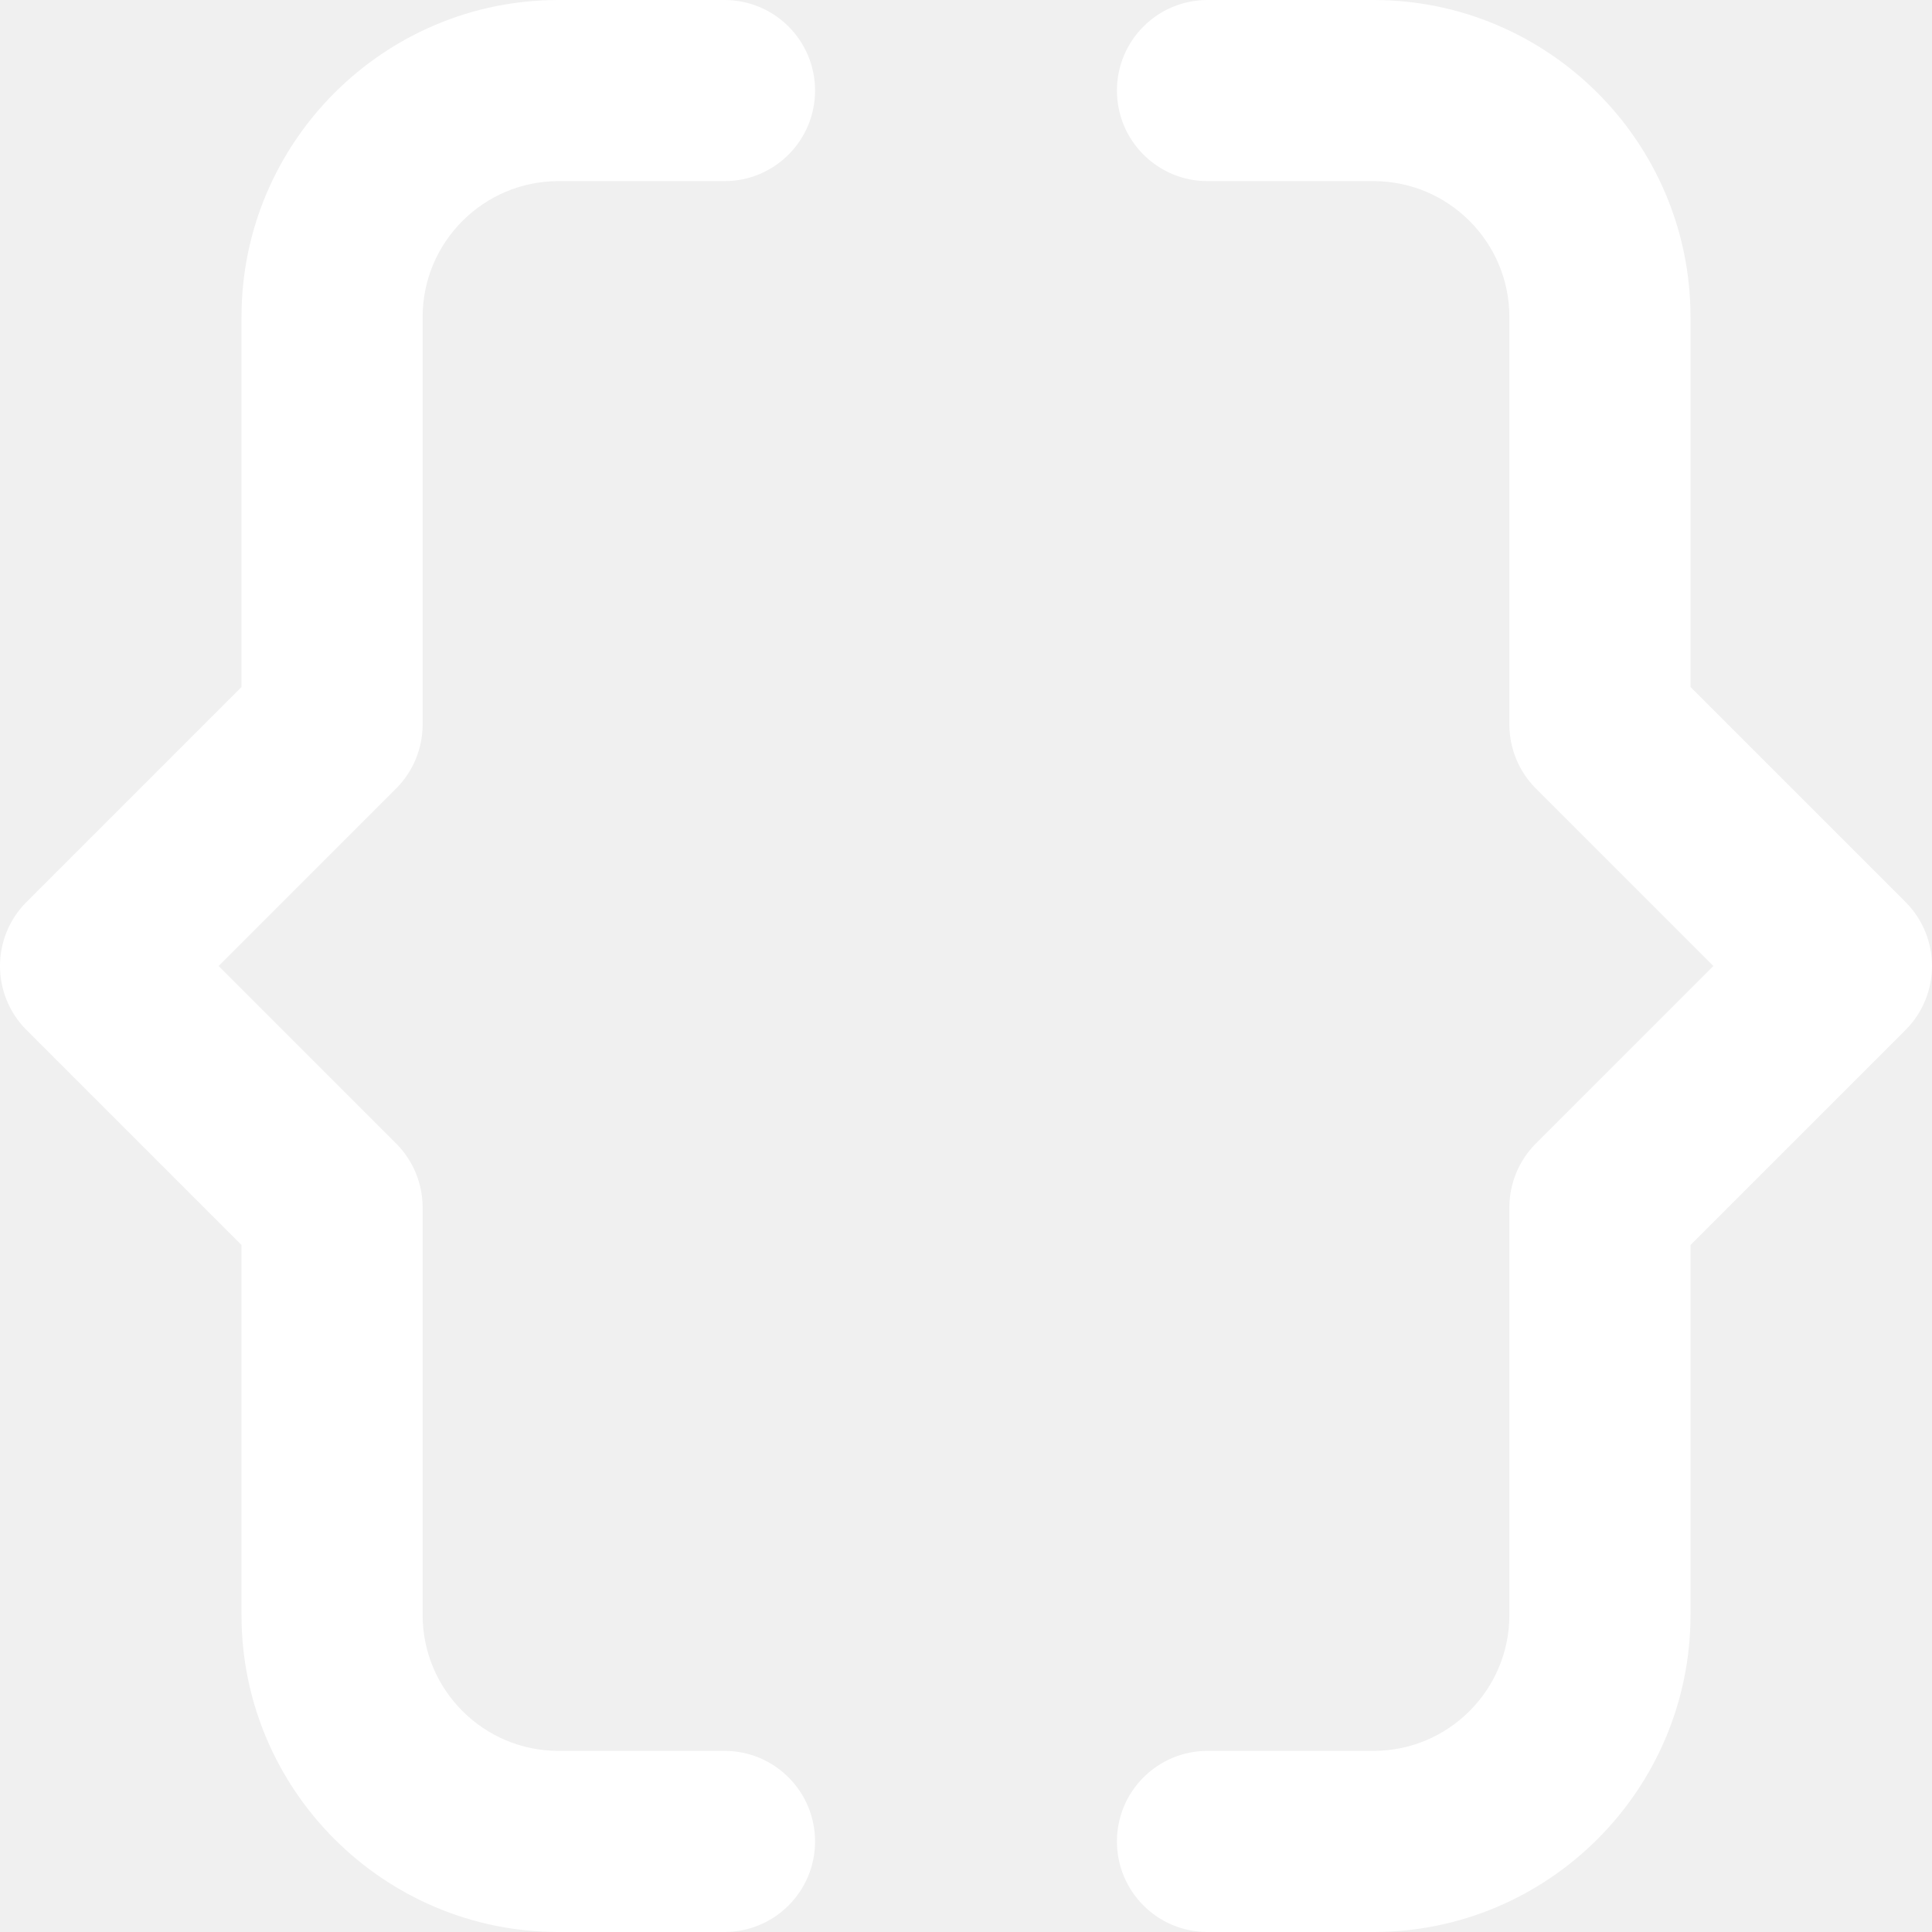
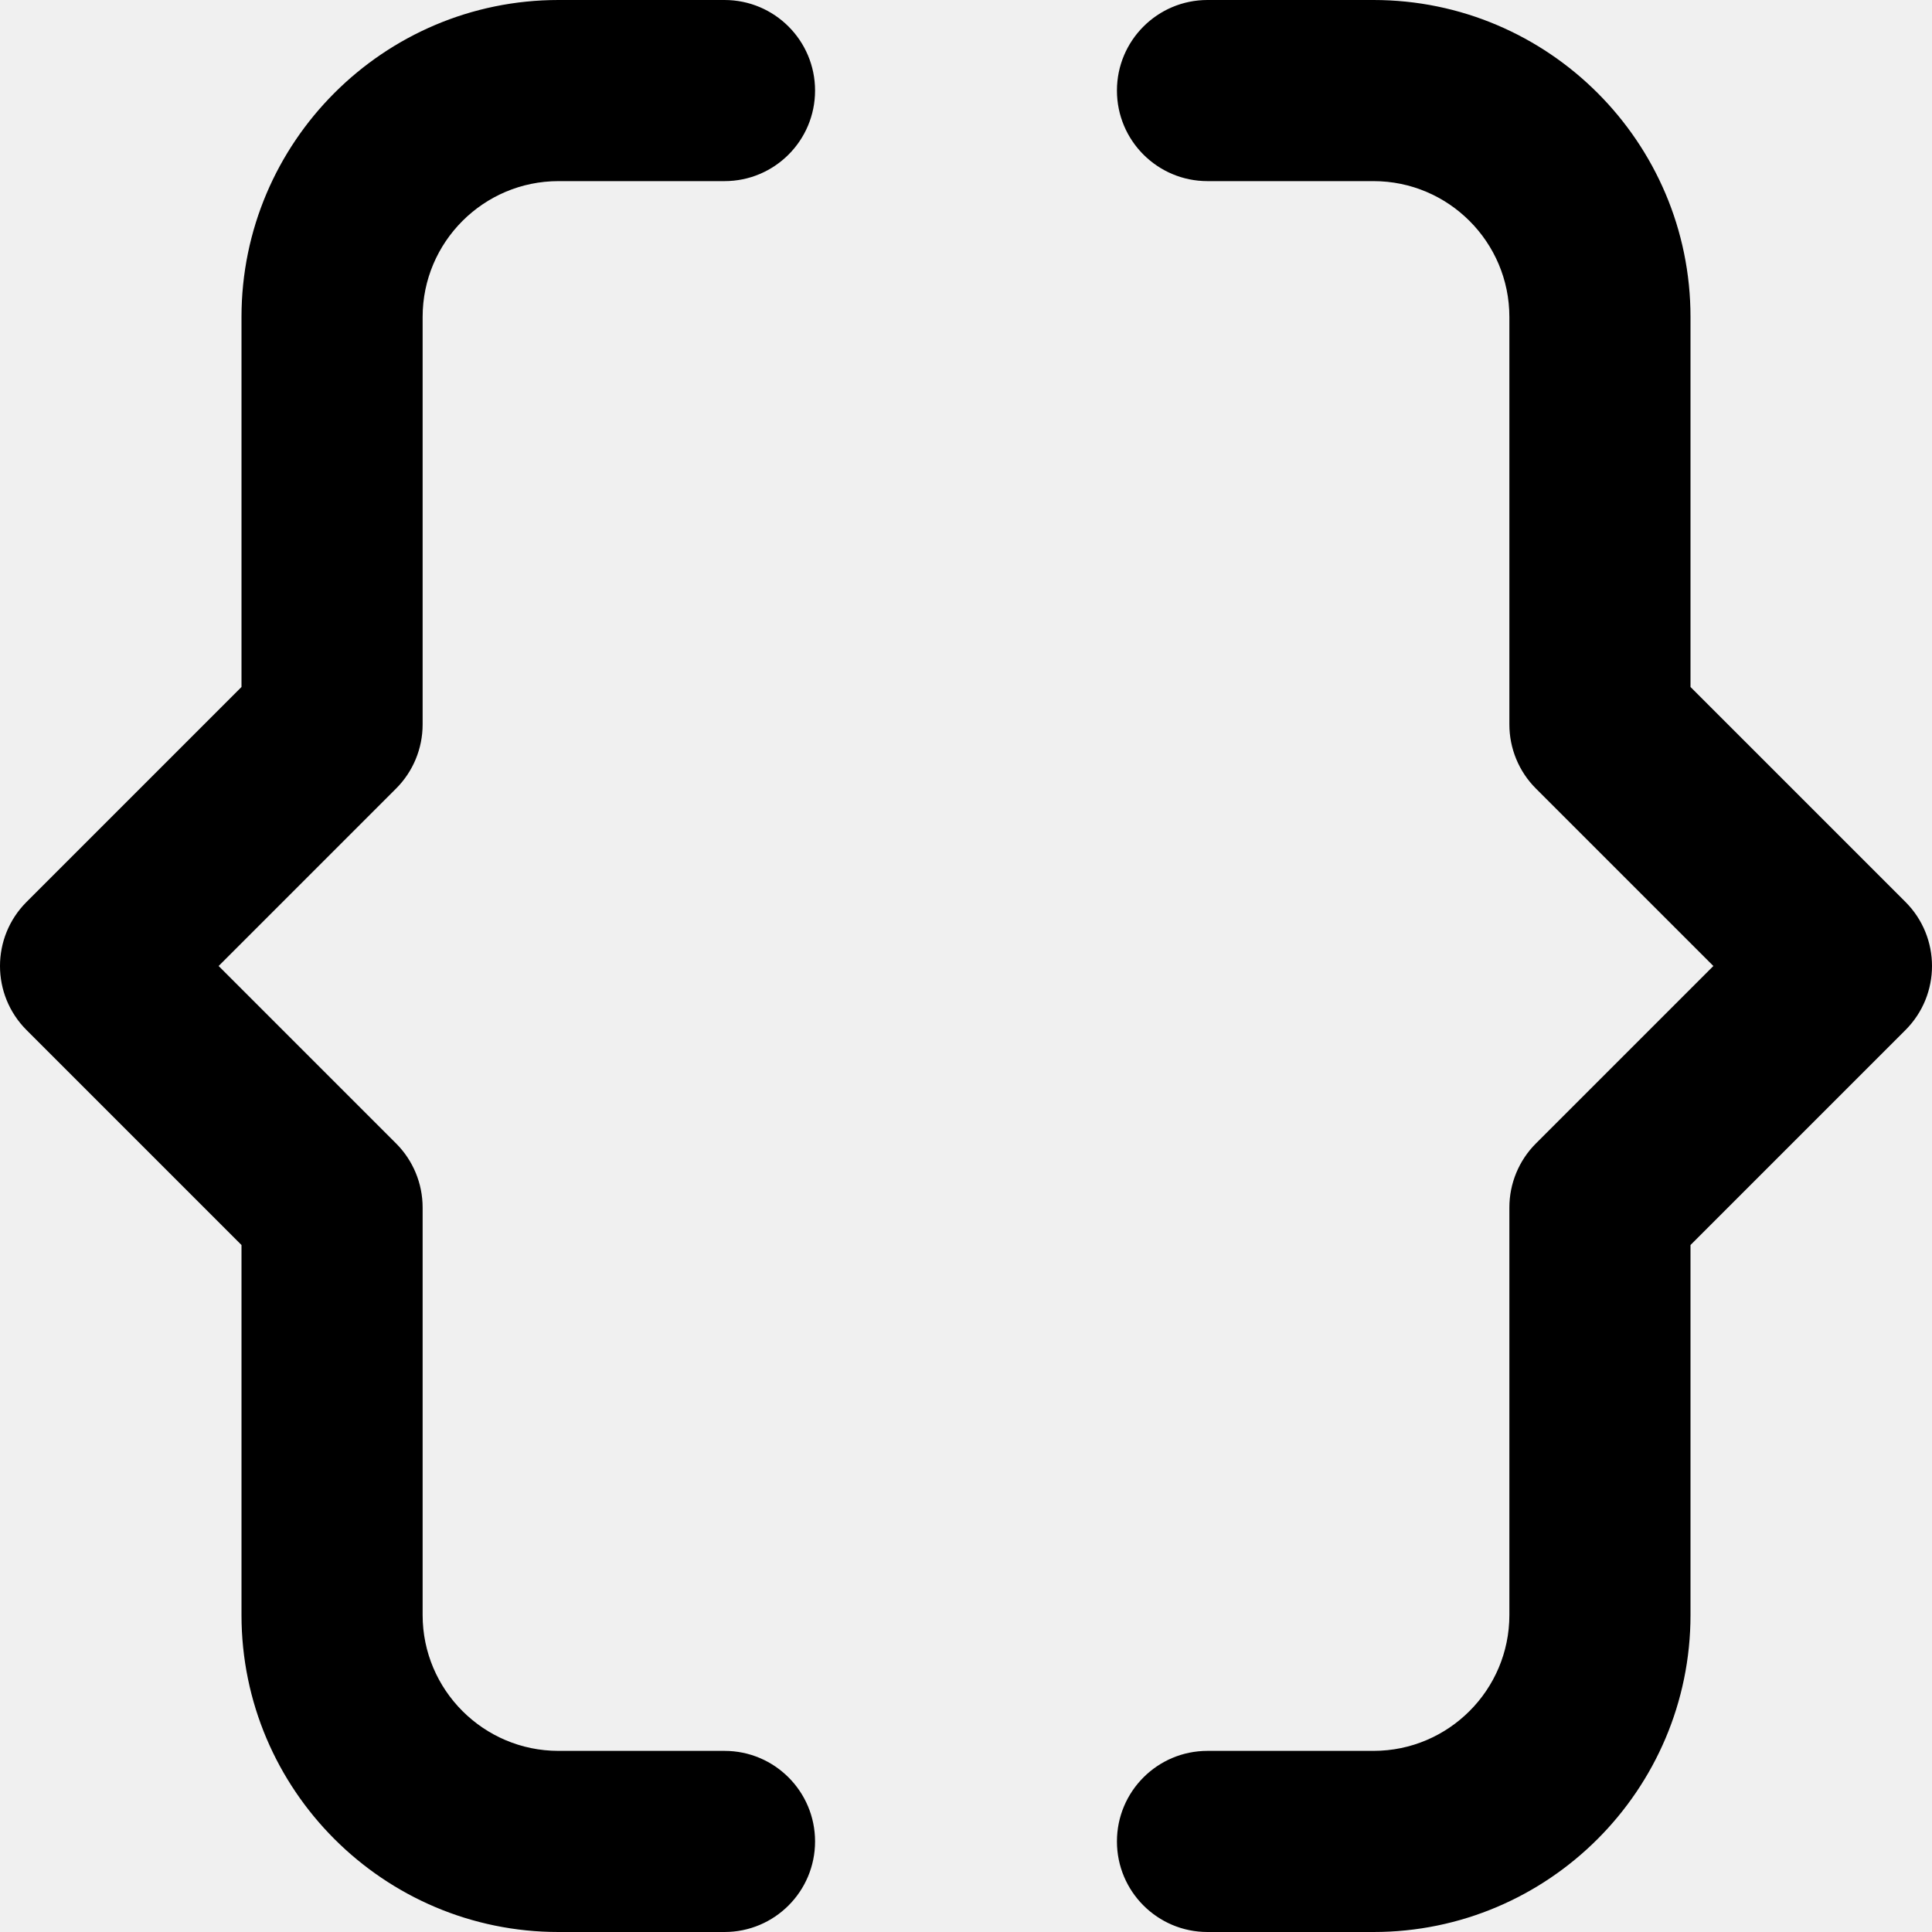
- <svg xmlns="http://www.w3.org/2000/svg" id="Layer" enable-background="new 0 0 512 512" height="512" viewBox="0 0 512 512" width="512" fill="#fff">
+ <svg xmlns="http://www.w3.org/2000/svg" id="Layer" enable-background="new 0 0 512 512" height="512" viewBox="0 0 512 512" width="512">
  <path d="m504.971 239.029-56.971-56.97v-98.059c0-46.317-37.682-84-84-84h-44c-13.255 0-24 10.745-24 24s10.745 24 24 24h44c19.851 0 36 16.149 36 36v108c0 6.365 2.529 12.47 7.029 16.971l47.03 47.029-47.029 47.029c-4.501 4.501-7.03 10.606-7.03 16.971v108c0 19.851-16.149 36-36 36h-44c-13.255 0-24 10.745-24 24s10.745 24 24 24h44c46.318 0 84-37.683 84-84v-98.059l56.971-56.971c9.372-9.372 9.372-24.568 0-33.941z" />
  <path d="m112 192v-108c0-19.851 16.149-36 36-36h44c13.255 0 24-10.745 24-24s-10.745-24-24-24h-44c-46.318 0-84 37.683-84 84v98.059l-56.971 56.97c-9.373 9.373-9.373 24.568 0 33.941l56.971 56.971v98.059c0 46.317 37.682 84 84 84h44c13.255 0 24-10.745 24-24s-10.745-24-24-24h-44c-19.851 0-36-16.149-36-36v-108c0-6.365-2.529-12.47-7.029-16.971l-47.03-47.029 47.029-47.029c4.501-4.501 7.03-10.606 7.03-16.971z" />
</svg>
